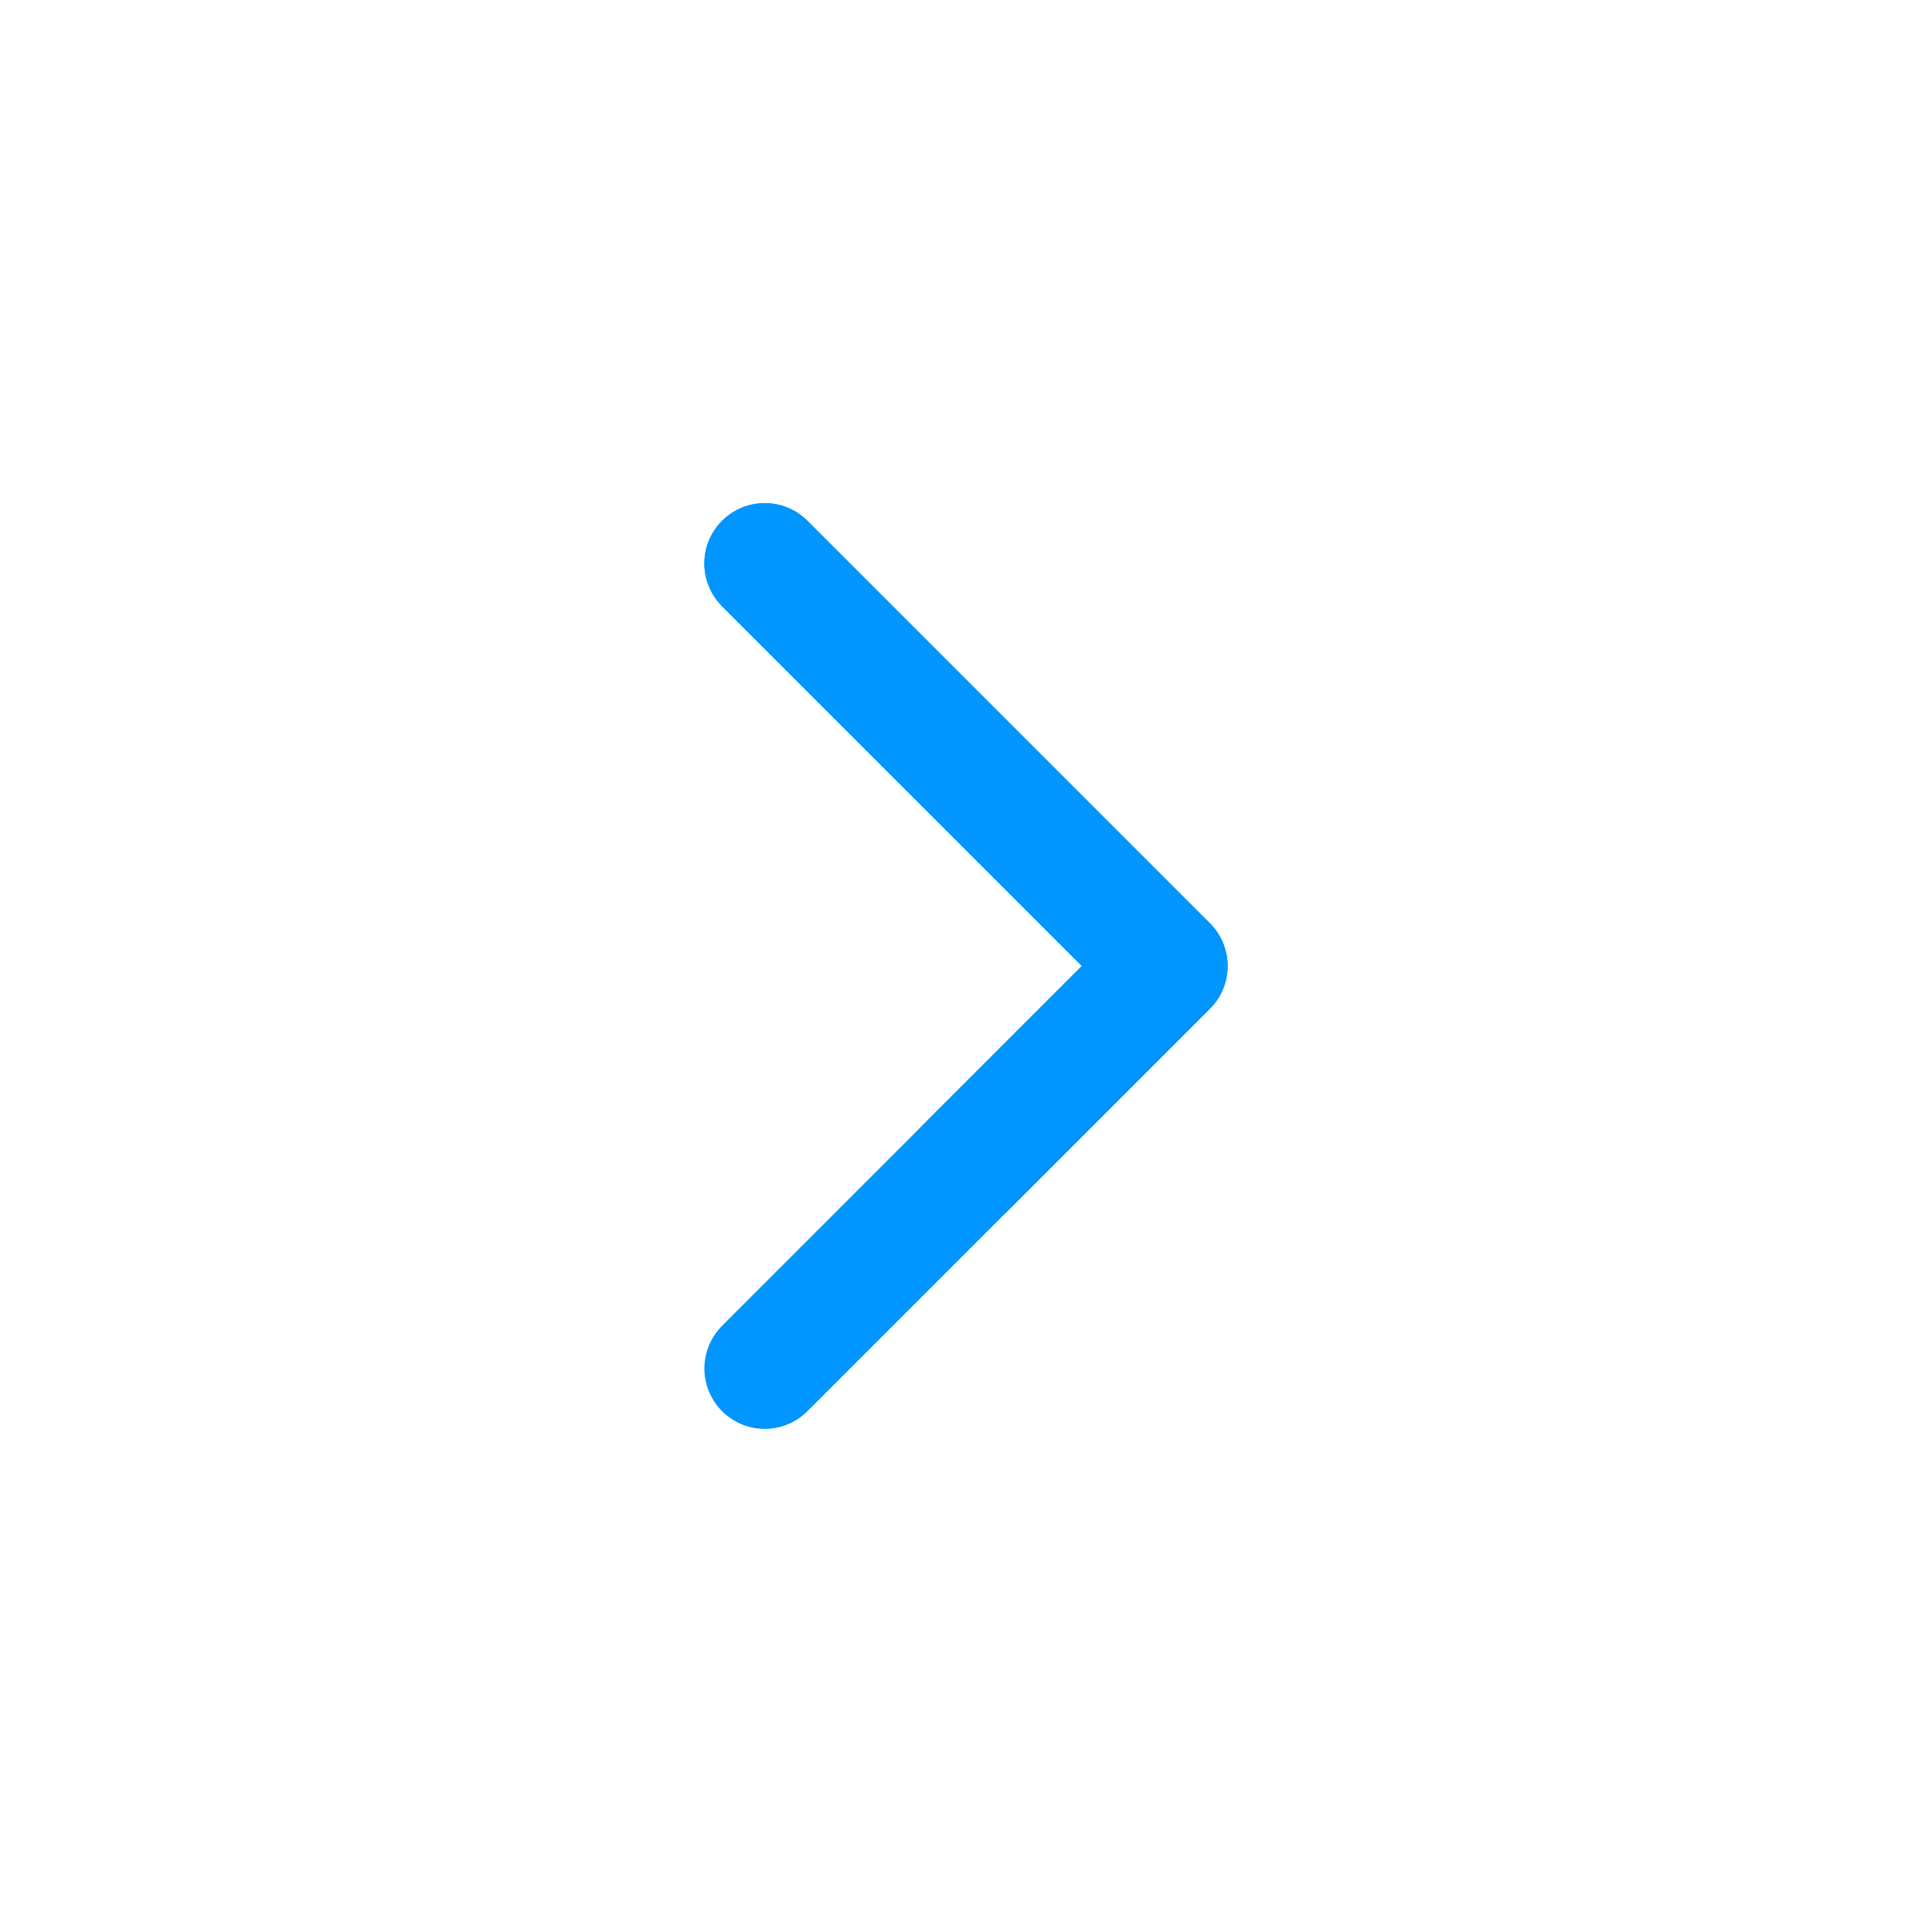
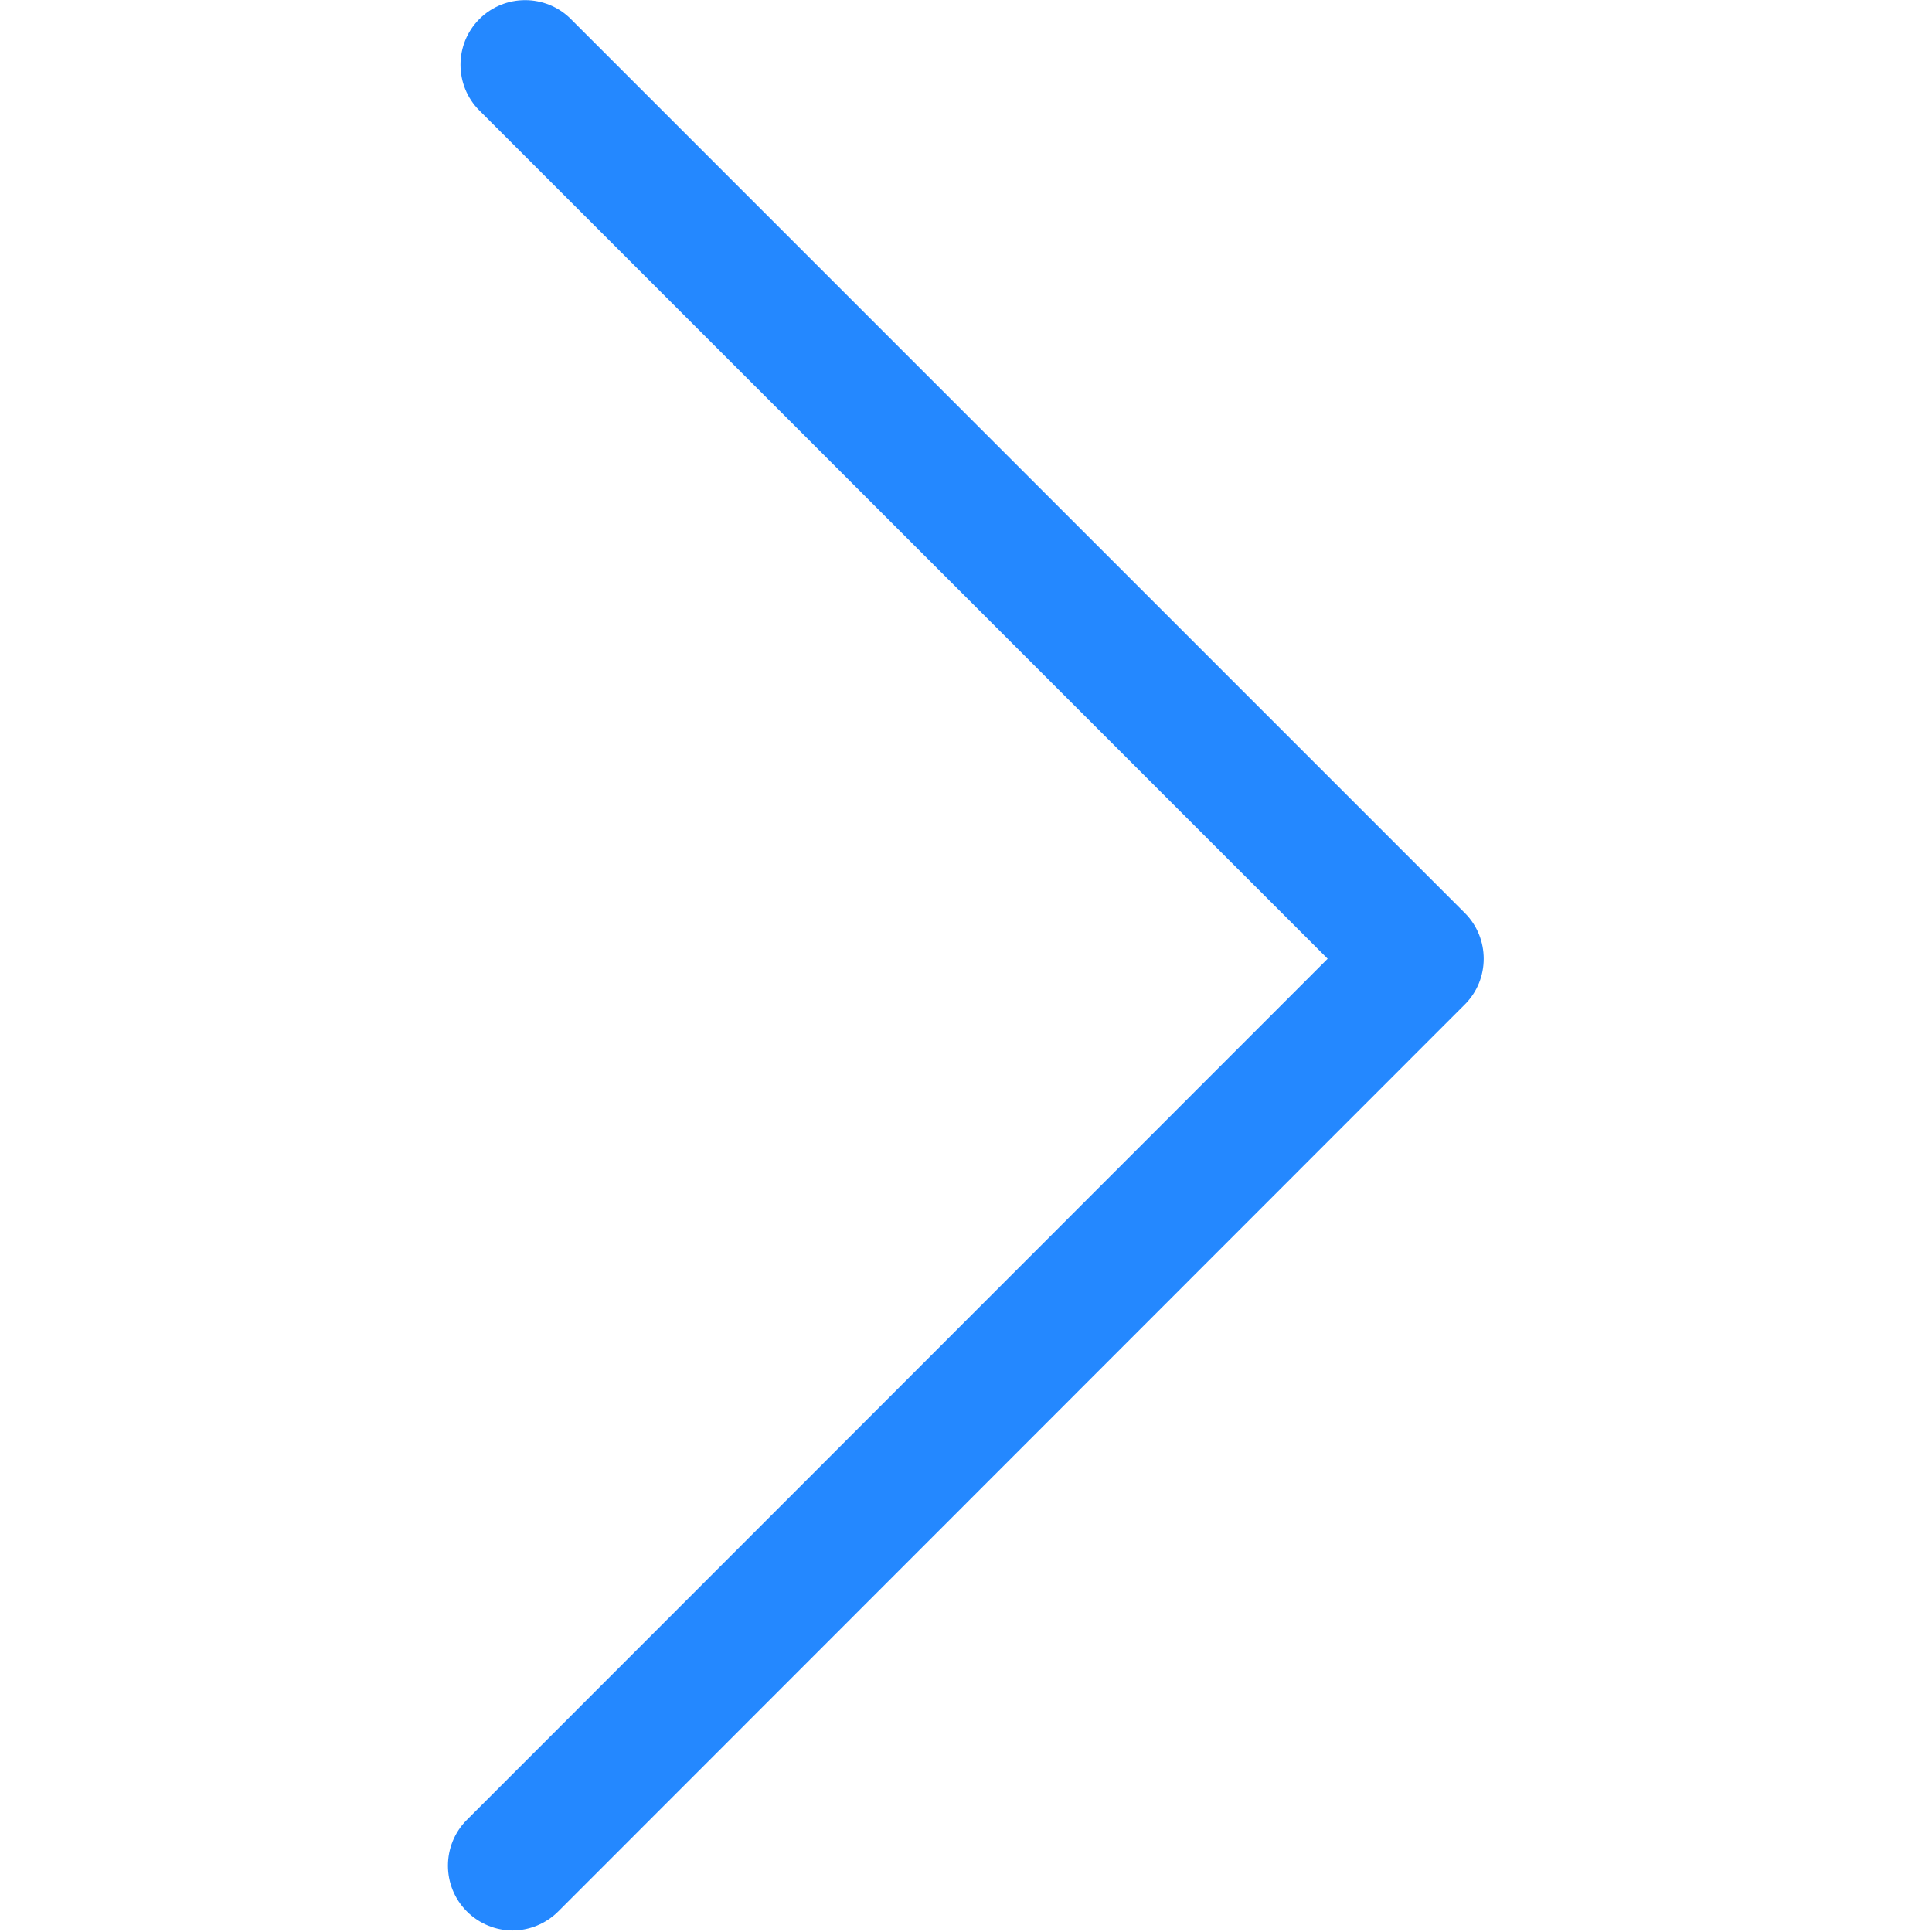
- <svg xmlns="http://www.w3.org/2000/svg" width="800px" height="800px" viewBox="0 0 24 24" fill="none">
+ <svg xmlns="http://www.w3.org/2000/svg" fill="#2488FF" width="800px" height="800px" viewBox="0 0 32 32" version="1.1">
  <g id="SVGRepo_bgCarrier" stroke-width="0" />
  <g id="SVGRepo_tracerCarrier" stroke-linecap="round" stroke-linejoin="round" />
  <g id="SVGRepo_iconCarrier">
-     <path d="M9.5 7L14.5 12L12 14.5L9.5 17" stroke="#0095FF" stroke-width="1.5" stroke-linecap="round" stroke-linejoin="round" />
-     <path d="M9.5 7L14.5 12L12 14.5" stroke="#0095FF" stroke-width="1.5" stroke-linecap="round" stroke-linejoin="round" />
+     <path d="M8.489 31.975c-0.271 0-0.549-0.107-0.757-0.316-0.417-0.417-0.417-1.098 0-1.515l14.258-14.264-14.050-14.050c-0.417-0.417-0.417-1.098 0-1.515s1.098-0.417 1.515 0l14.807 14.807c0.417 0.417 0.417 1.098 0 1.515l-15.015 15.022c-0.208 0.208-0.486 0.316-0.757 0.316z" />
  </g>
</svg>
